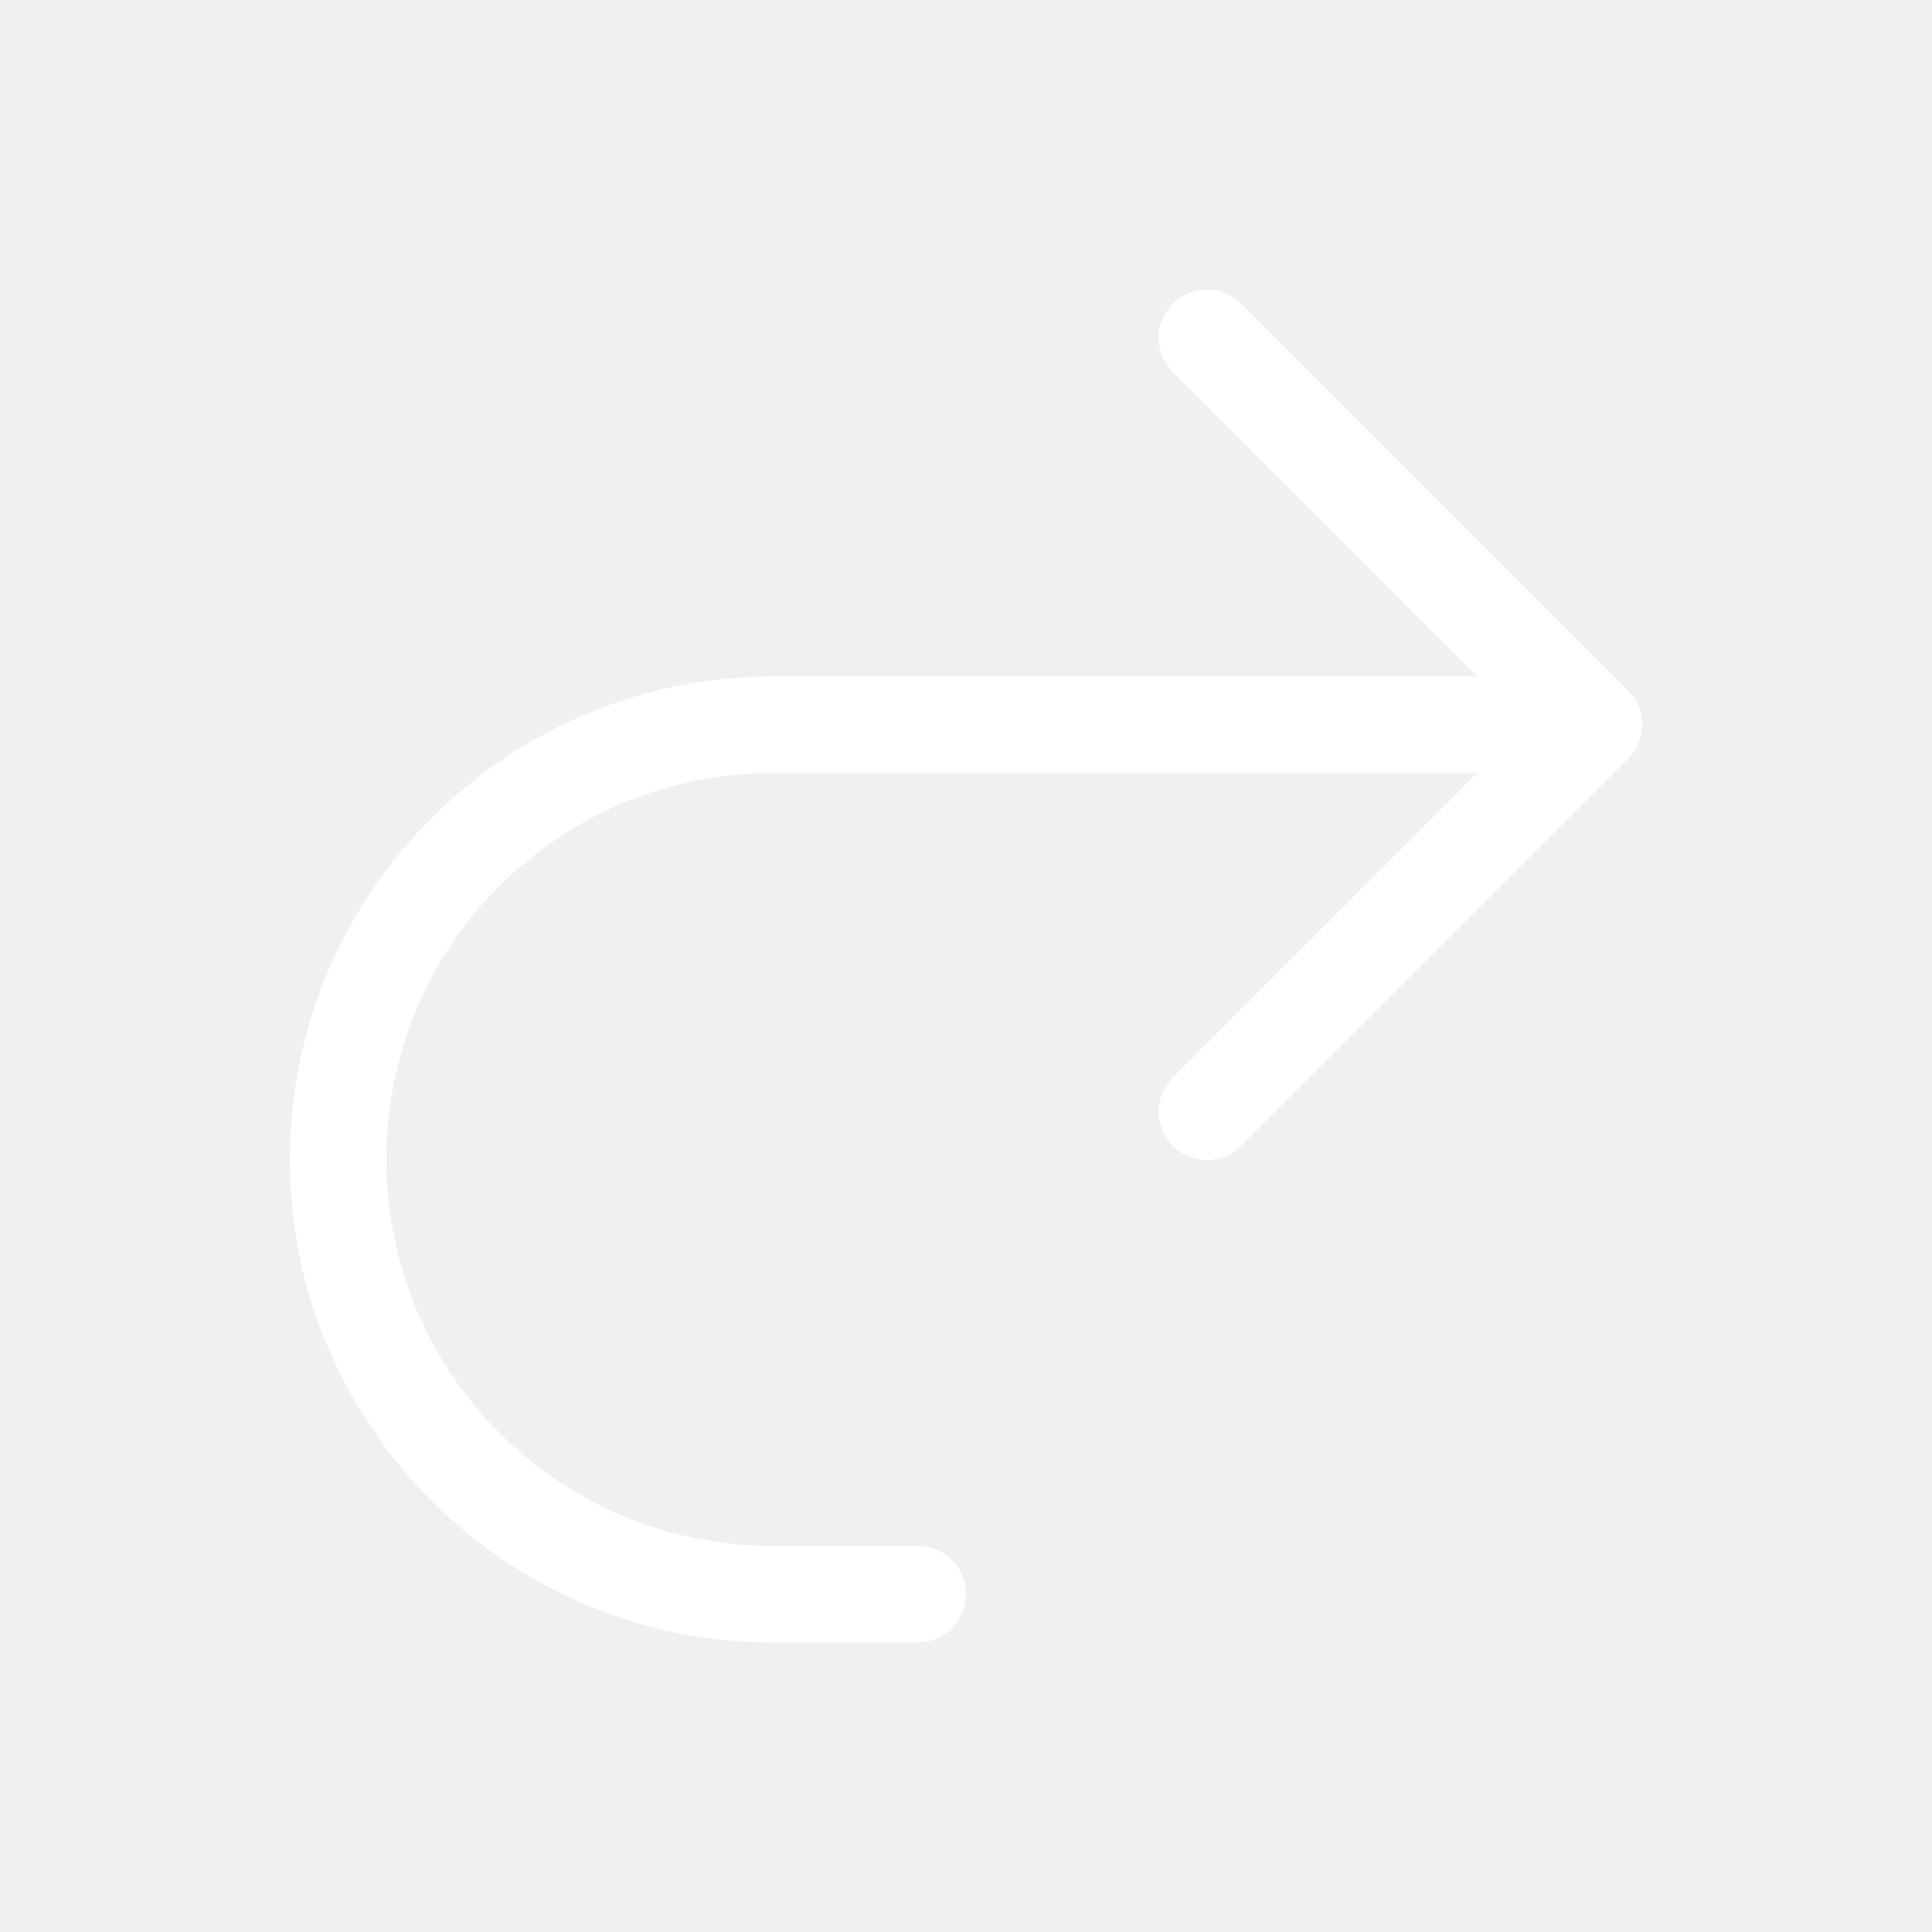
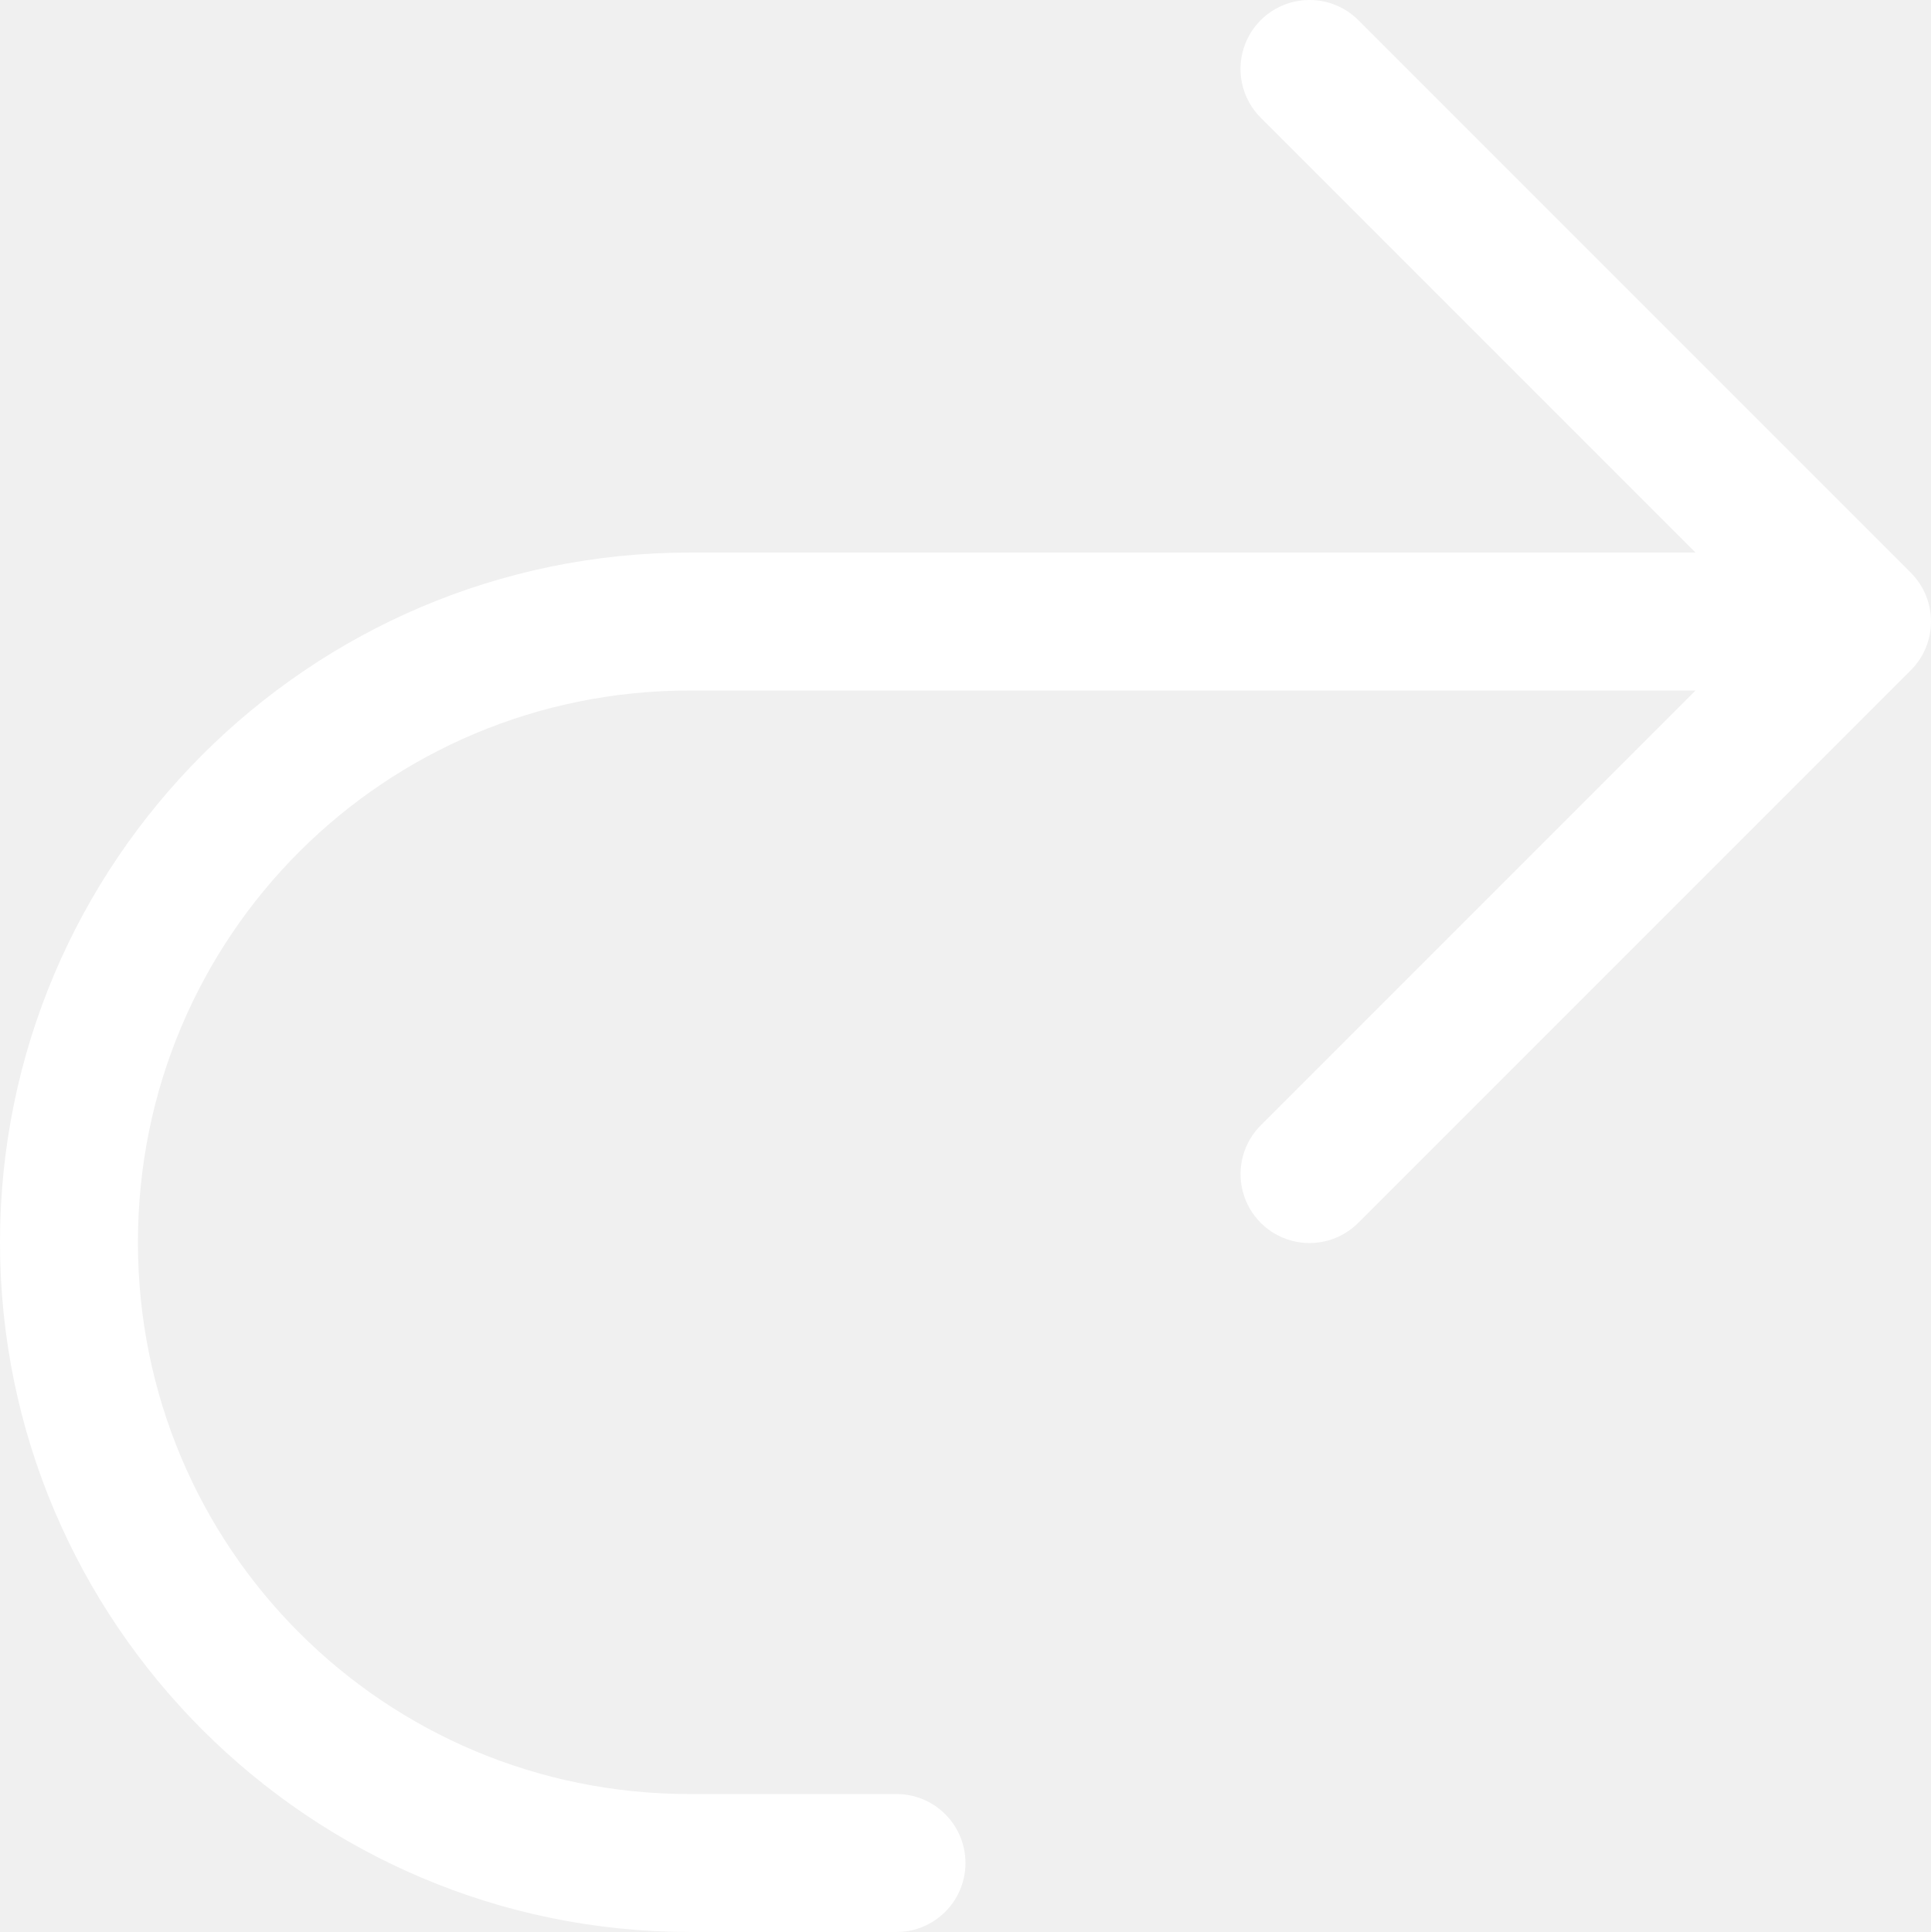
- <svg xmlns="http://www.w3.org/2000/svg" viewBox="0 0 20 20" xml:space="preserve">
-   <path fill="#ffffff" d="M12.494 2.997a.5.5 0 0 0-.347.86l3.146 3.146H8c-2.755 0-5 2.244-5 5 0 2.755 2.245 5 5 5h1.5a.5.5 0 1 0 0-1H8c-2.215 0-4-1.785-4-4s1.785-4 4-4h7.293l-3.146 3.146a.5.5 0 1 0 .707.707l4-4a.5.5 0 0 0 0-.707l-4-4a.5.5 0 0 0-.36-.152z" />
+ <svg xmlns="http://www.w3.org/2000/svg" style="display:inline;enable-background:new" version="1.0" id="svg2" height="14.006" width="14">
+   <defs id="defs4" />
+   <g id="layer8" style="display:inline" transform="translate(-300,-52.99414)">
+     <g id="g41649" style="display:inline;enable-background:new">
+       <path style="color:#000000;font-style:normal;font-variant:normal;font-weight:normal;font-stretch:normal;font-size:medium;line-height:normal;font-family:sans-serif;font-variant-ligatures:normal;font-variant-position:normal;font-variant-caps:normal;font-variant-numeric:normal;font-variant-alternates:normal;font-feature-settings:normal;text-indent:0;text-align:start;text-decoration:none;text-decoration-line:none;text-decoration-style:solid;text-decoration-color:#000000;letter-spacing:normal;word-spacing:normal;text-transform:none;writing-mode:lr-tb;direction:ltr;text-orientation:mixed;dominant-baseline:auto;baseline-shift:baseline;text-anchor:start;white-space:normal;shape-padding:0;clip-rule:nonzero;display:inline;overflow:visible;visibility:visible;opacity:1;isolation:auto;mix-blend-mode:normal;color-interpolation:sRGB;color-interpolation-filters:linearRGB;solid-color:#000000;solid-opacity:1;vector-effect:none;fill:#ffffff;fill-opacity:1;fill-rule:nonzero;stroke:none;stroke-width:1;stroke-linecap:round;stroke-linejoin:round;stroke-miterlimit:4;stroke-dasharray:none;stroke-dashoffset:0;stroke-opacity:1;marker:none;paint-order:fill markers stroke;color-rendering:auto;image-rendering:auto;shape-rendering:auto;text-rendering:auto;enable-background:new" d="m 309.494,52.994 a 0.5,0.5 0 0 0 -0.348,0.859 L 312.293,57 H 305 c -2.756,0 -5,2.244 -5,5 0,2.756 2.244,5 5,5 h 1.5 a 0.5,0.5 0 1 0 0,-1 H 305 c -2.215,0 -4,-1.785 -4,-4 0,-2.215 1.785,-4 4,-4 h 7.293 l -3.146,3.146 a 0.5,0.5 0 1 0 0.707,0.707 l 4,-4 a 0.5,0.5 0 0 0 0,-0.707 l -4,-4 a 0.5,0.5 0 0 0 -0.359,-0.152 z" id="path13229" />
+     </g>
+   </g>
</svg>
